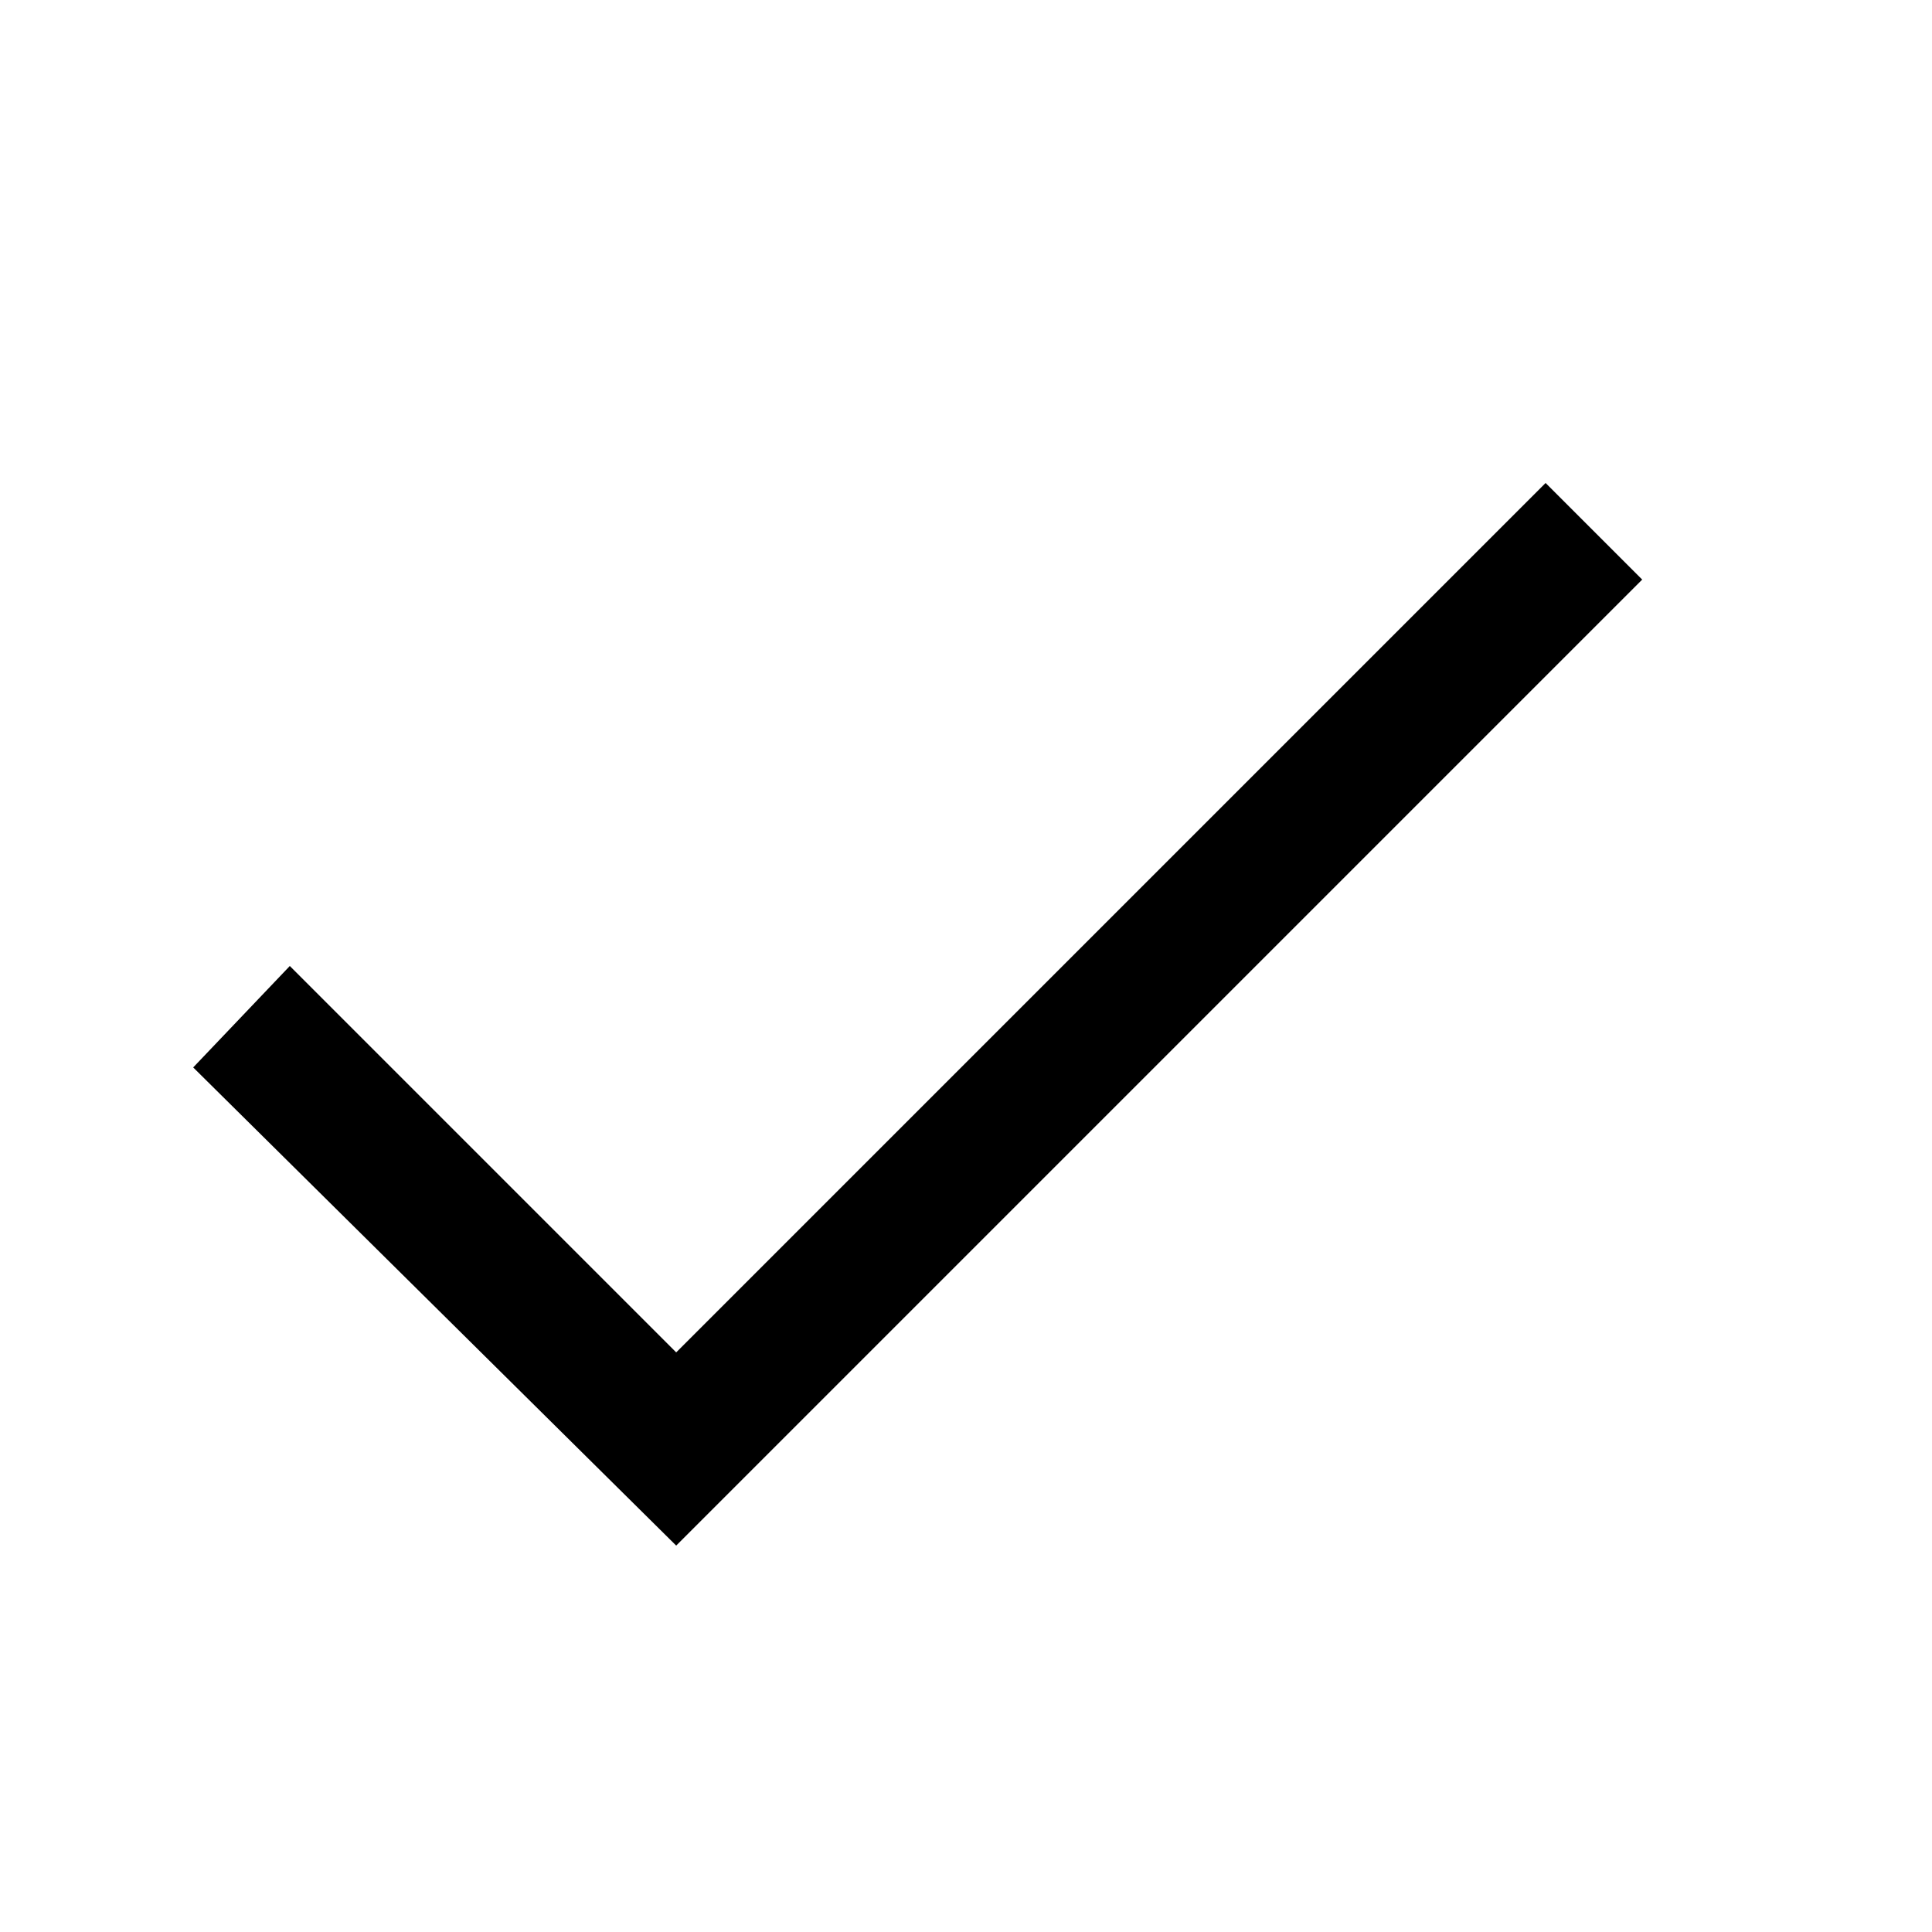
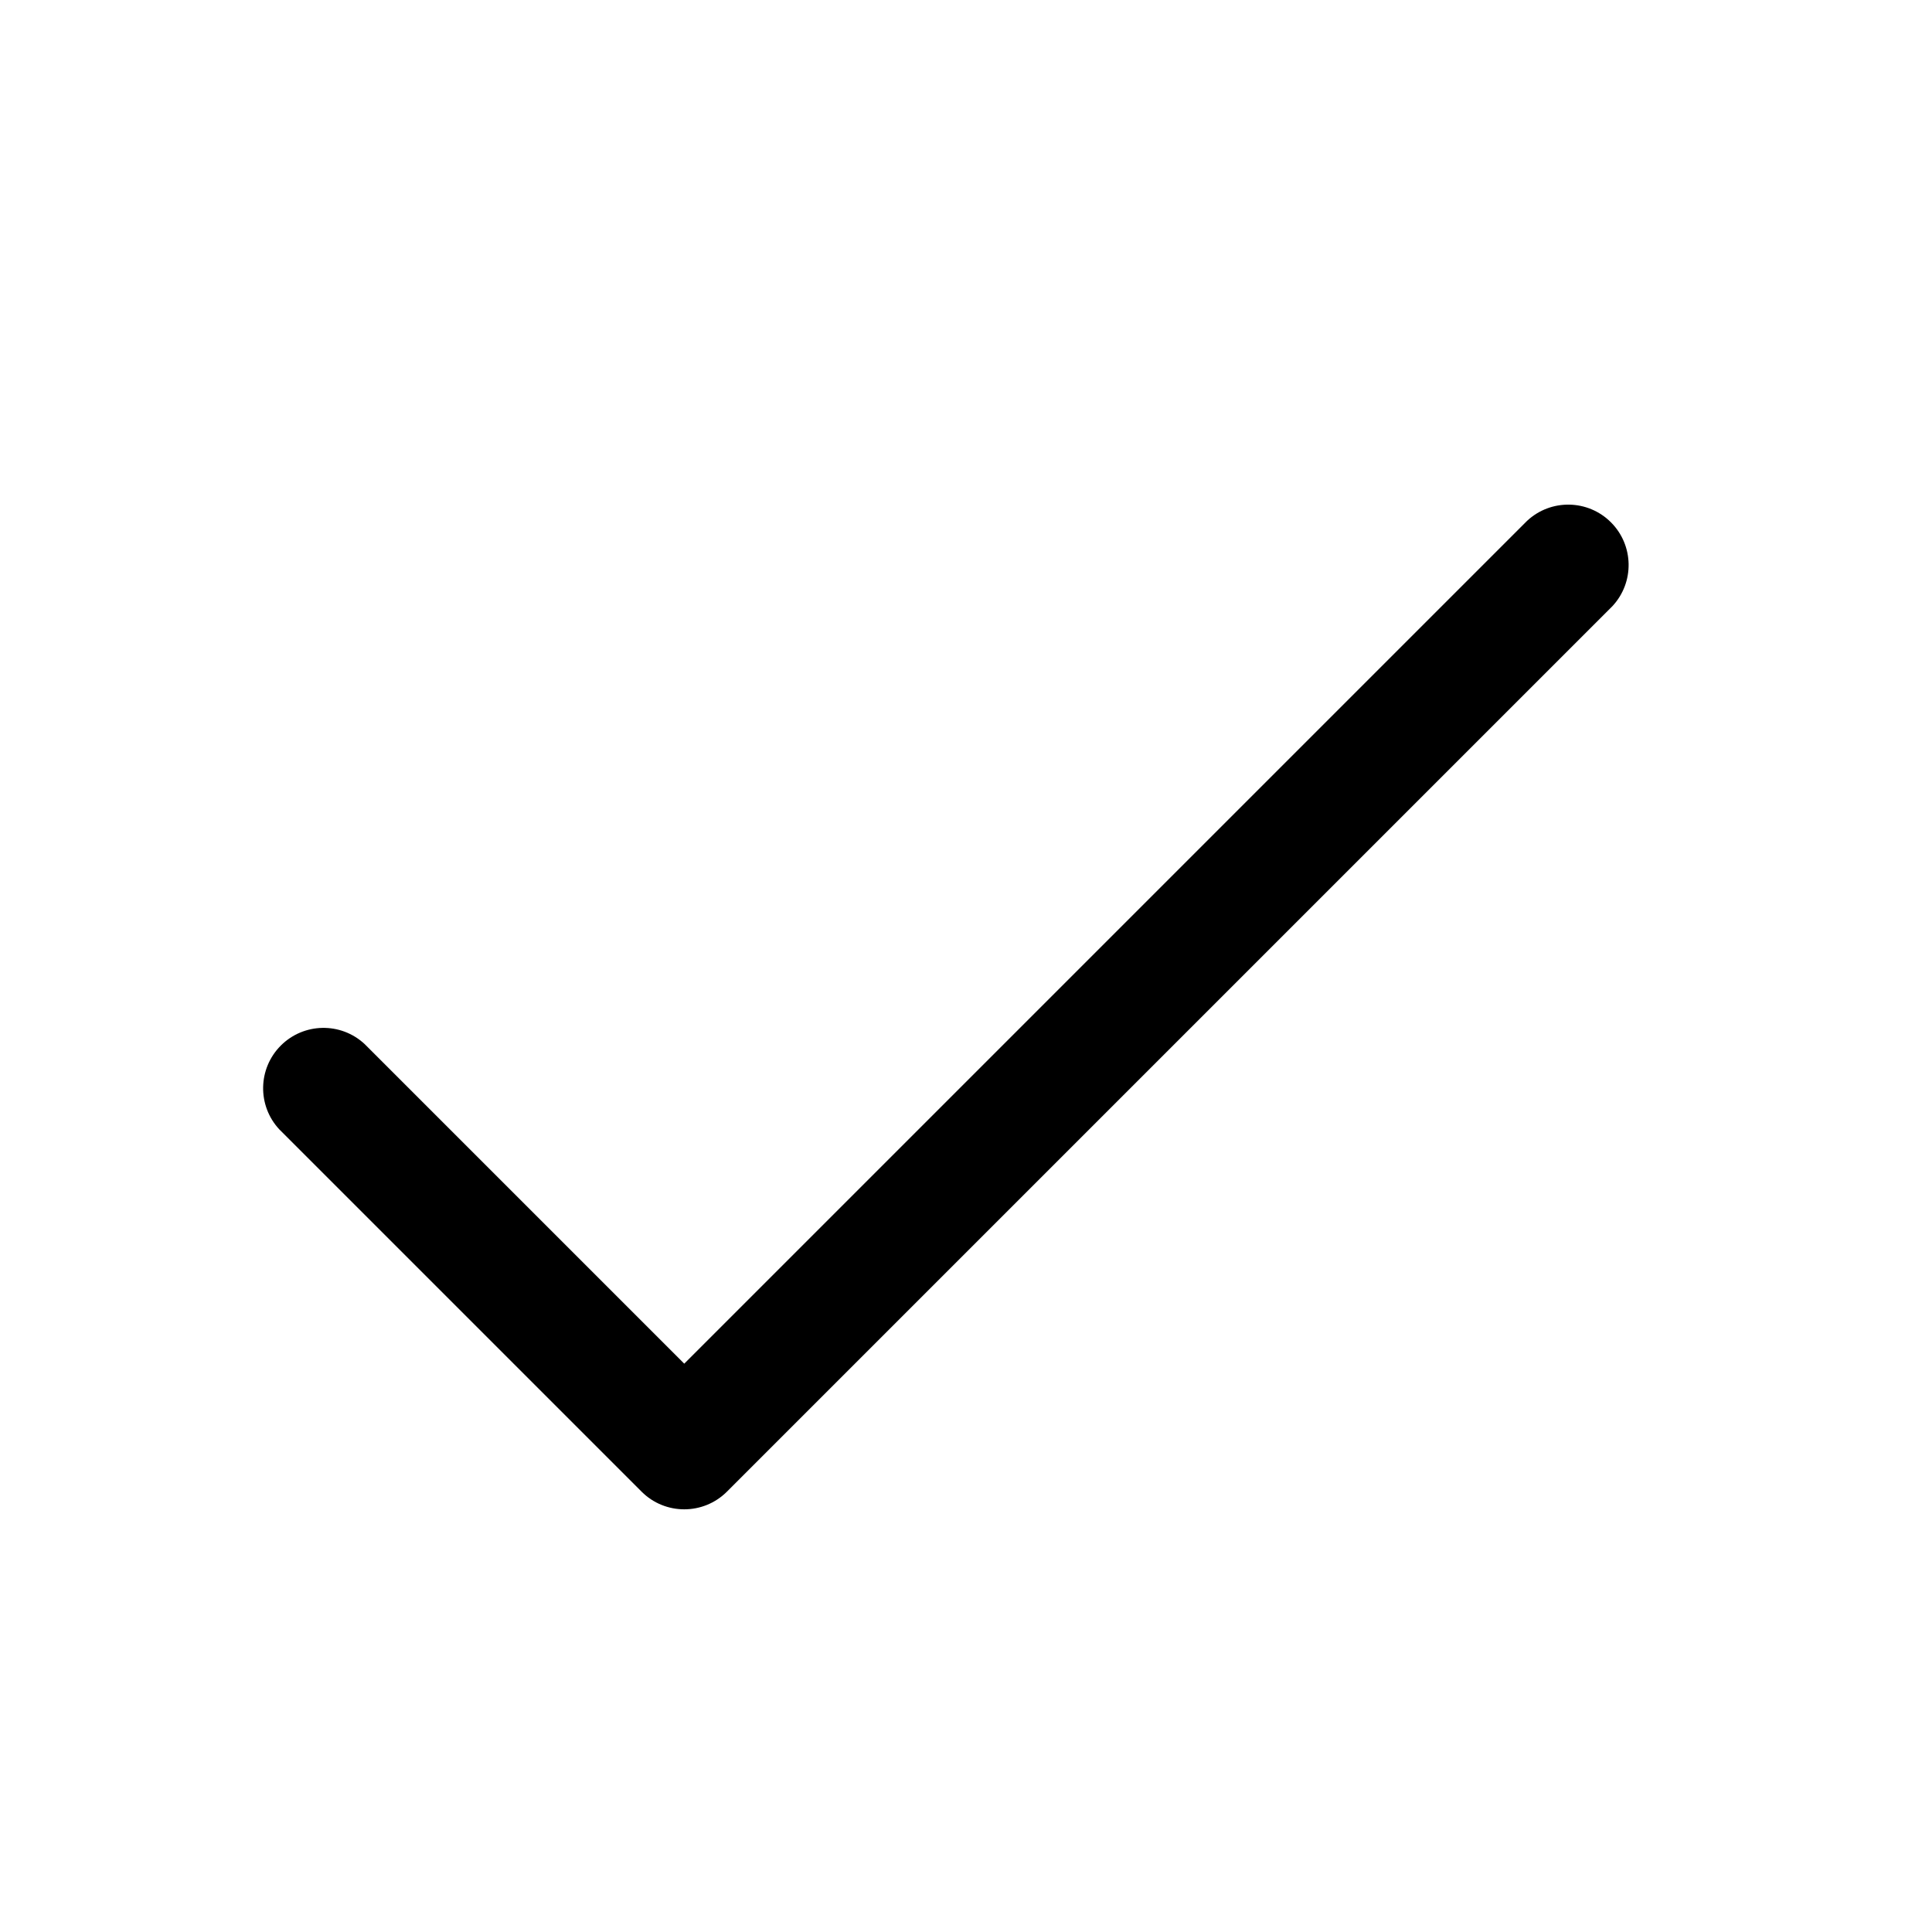
- <svg xmlns="http://www.w3.org/2000/svg" version="1.1" width="24" height="24" viewBox="2 2 20 20" enable-background="new 0 0 24.00 24.00" xml:space="preserve" id="svg4">
-   <defs id="defs8" />
-   <path fill="#000000" fill-opacity="1" stroke-width="0.2" stroke-linejoin="round" d="M 19,8 9,18 4,13.05 5,12 9,16 18,7 Z" id="path2" />
+ <svg xmlns="http://www.w3.org/2000/svg" width="24" height="24" viewBox="0 0 24 24">
+   <path fill="#000000" d="M4.53 12.97a.75.75 0 0 0-1.06 1.06l4.5 4.5a.75.75 0 0 0 1.06 0l11-11a.75.75 0 0 0-1.06-1.06L8.5 16.94z" />
</svg>
